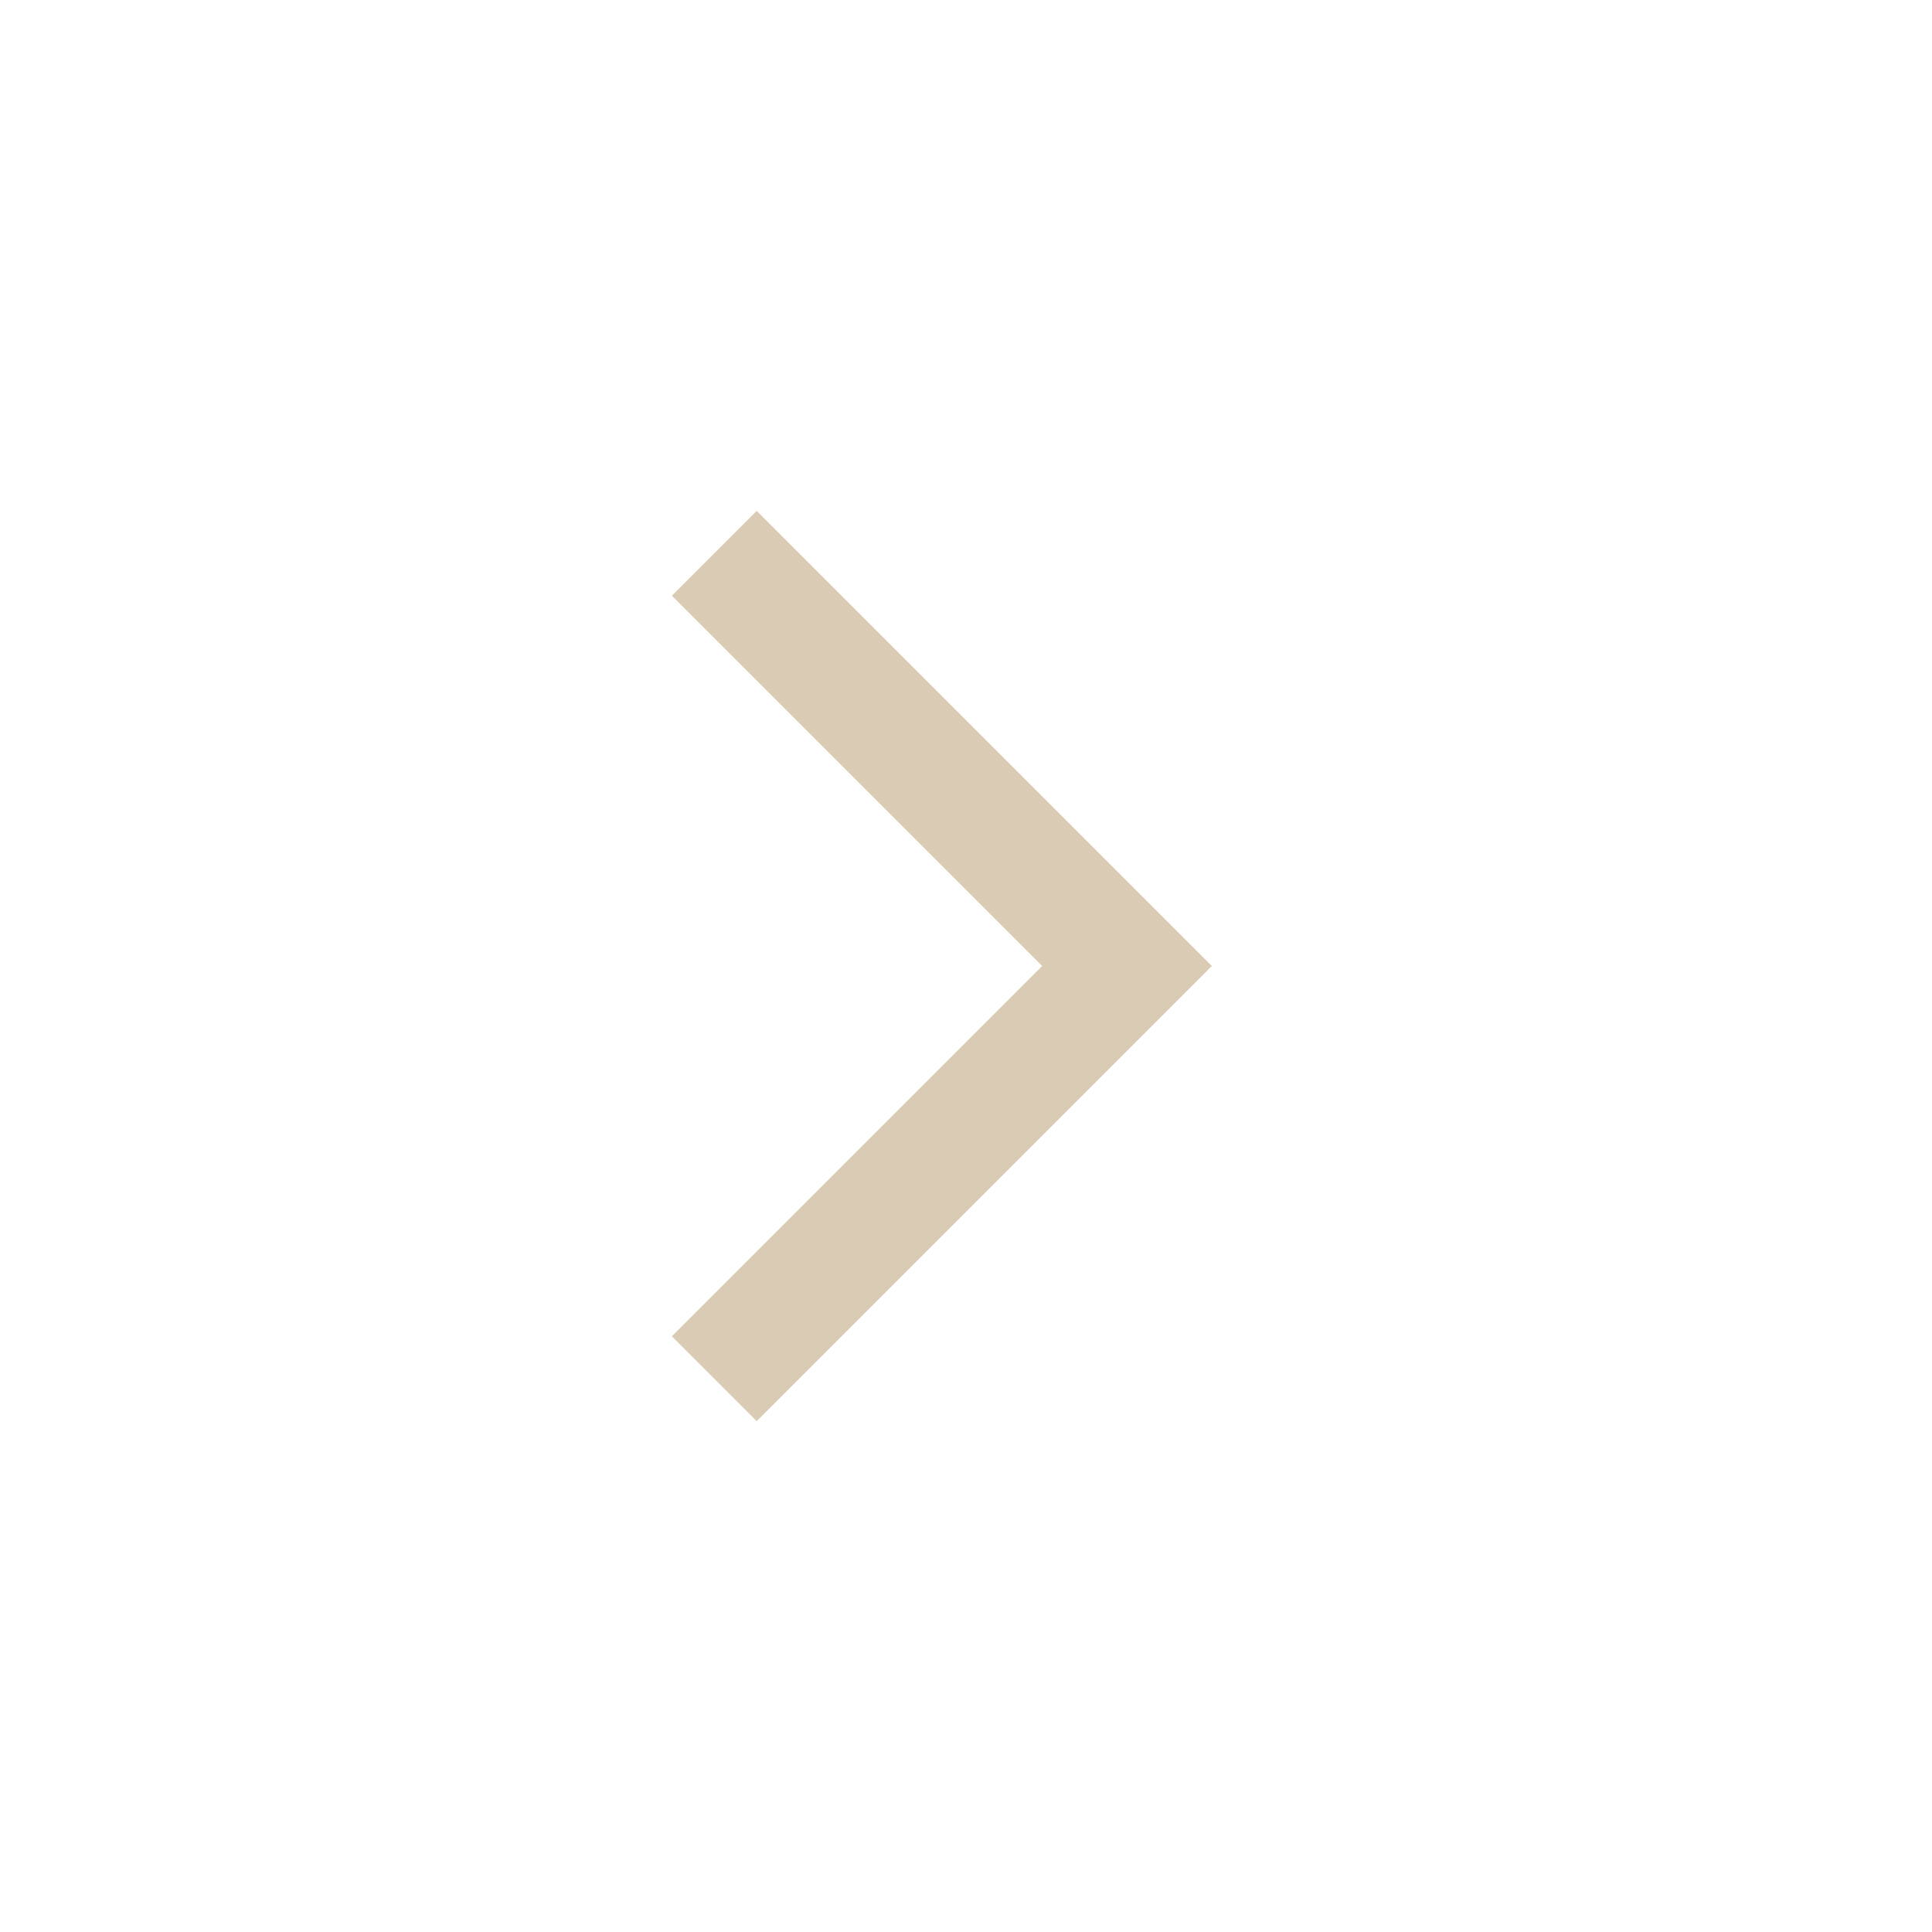
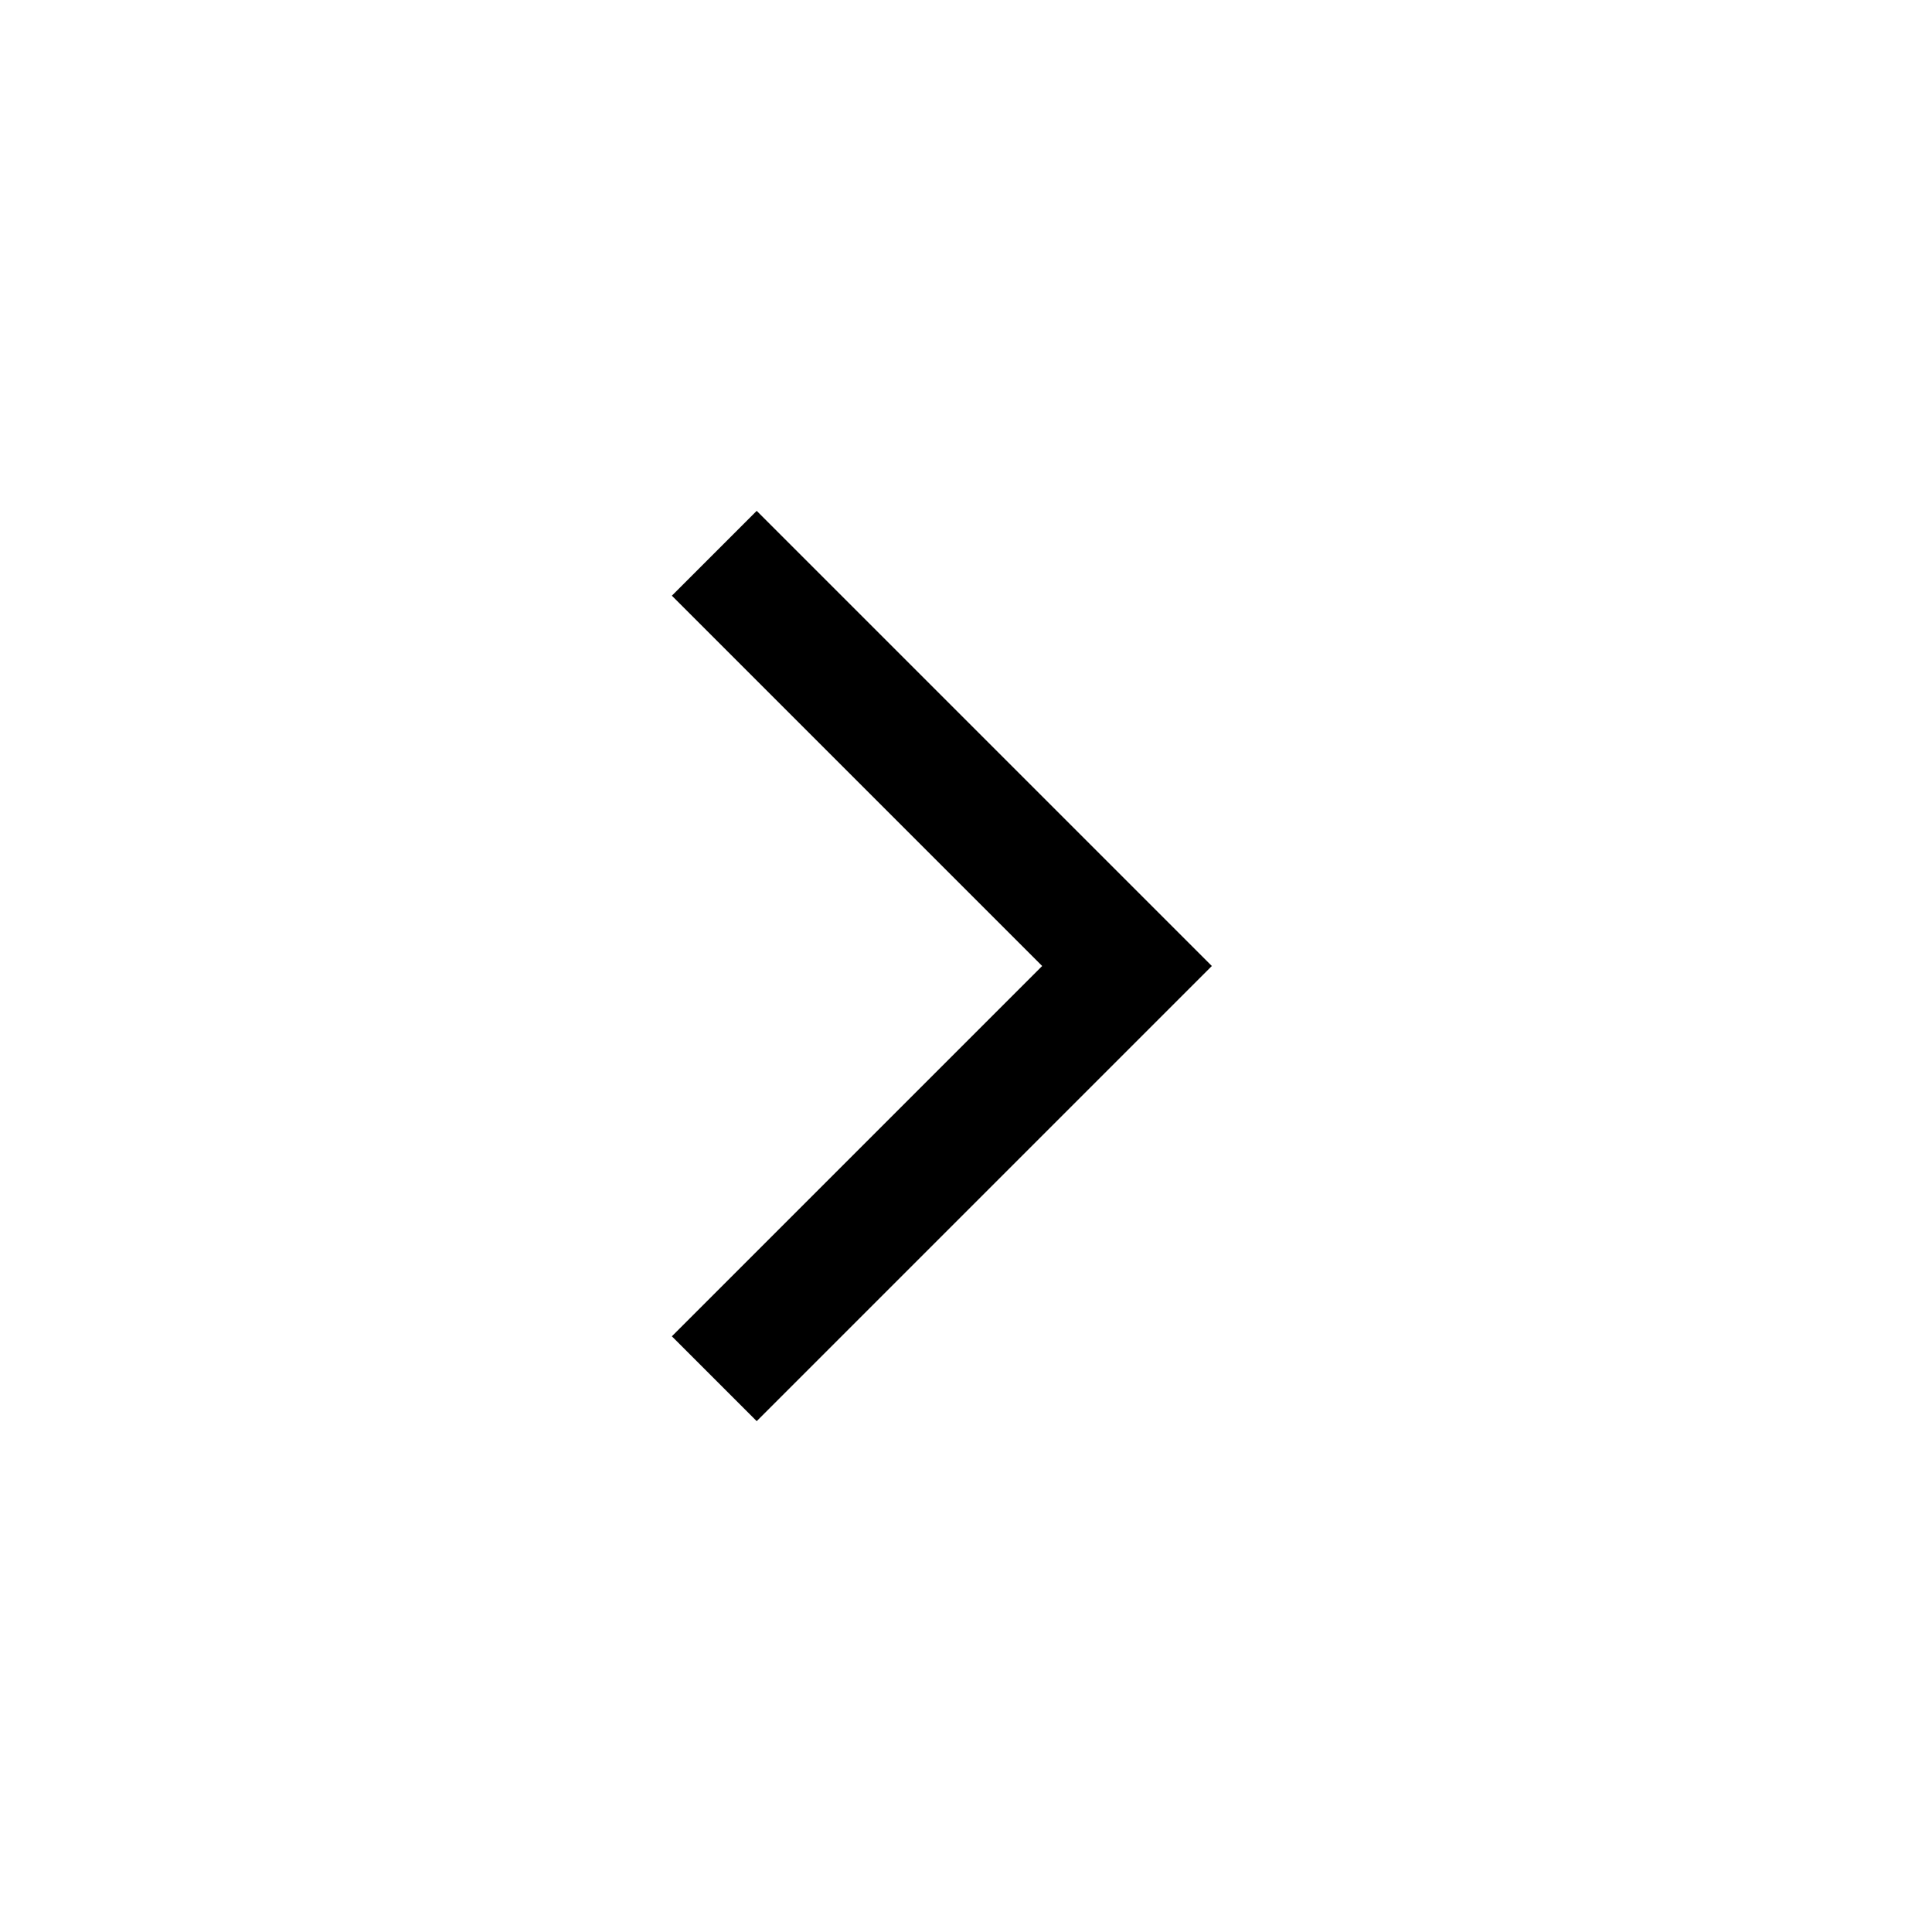
<svg xmlns="http://www.w3.org/2000/svg" width="24" height="24" viewBox="0 0 24 24" fill="none">
  <mask id="mask0_125_358" style="mask-type:alpha" maskUnits="userSpaceOnUse" x="0" y="0" width="24" height="24">
    <rect width="24" height="24" fill="#D9D9D9" />
  </mask>
  <g mask="url(#mask0_125_358)">
-     <path d="M12.946 12L8.346 7.4L9.4 6.346L15.054 12L9.4 17.654L8.346 16.6L12.946 12Z" fill="#DACBB4" />
+     <path d="M12.946 12L8.346 7.4L9.4 6.346L15.054 12L9.4 17.654L8.346 16.6L12.946 12Z" fill="currentColor" />
  </g>
</svg>
